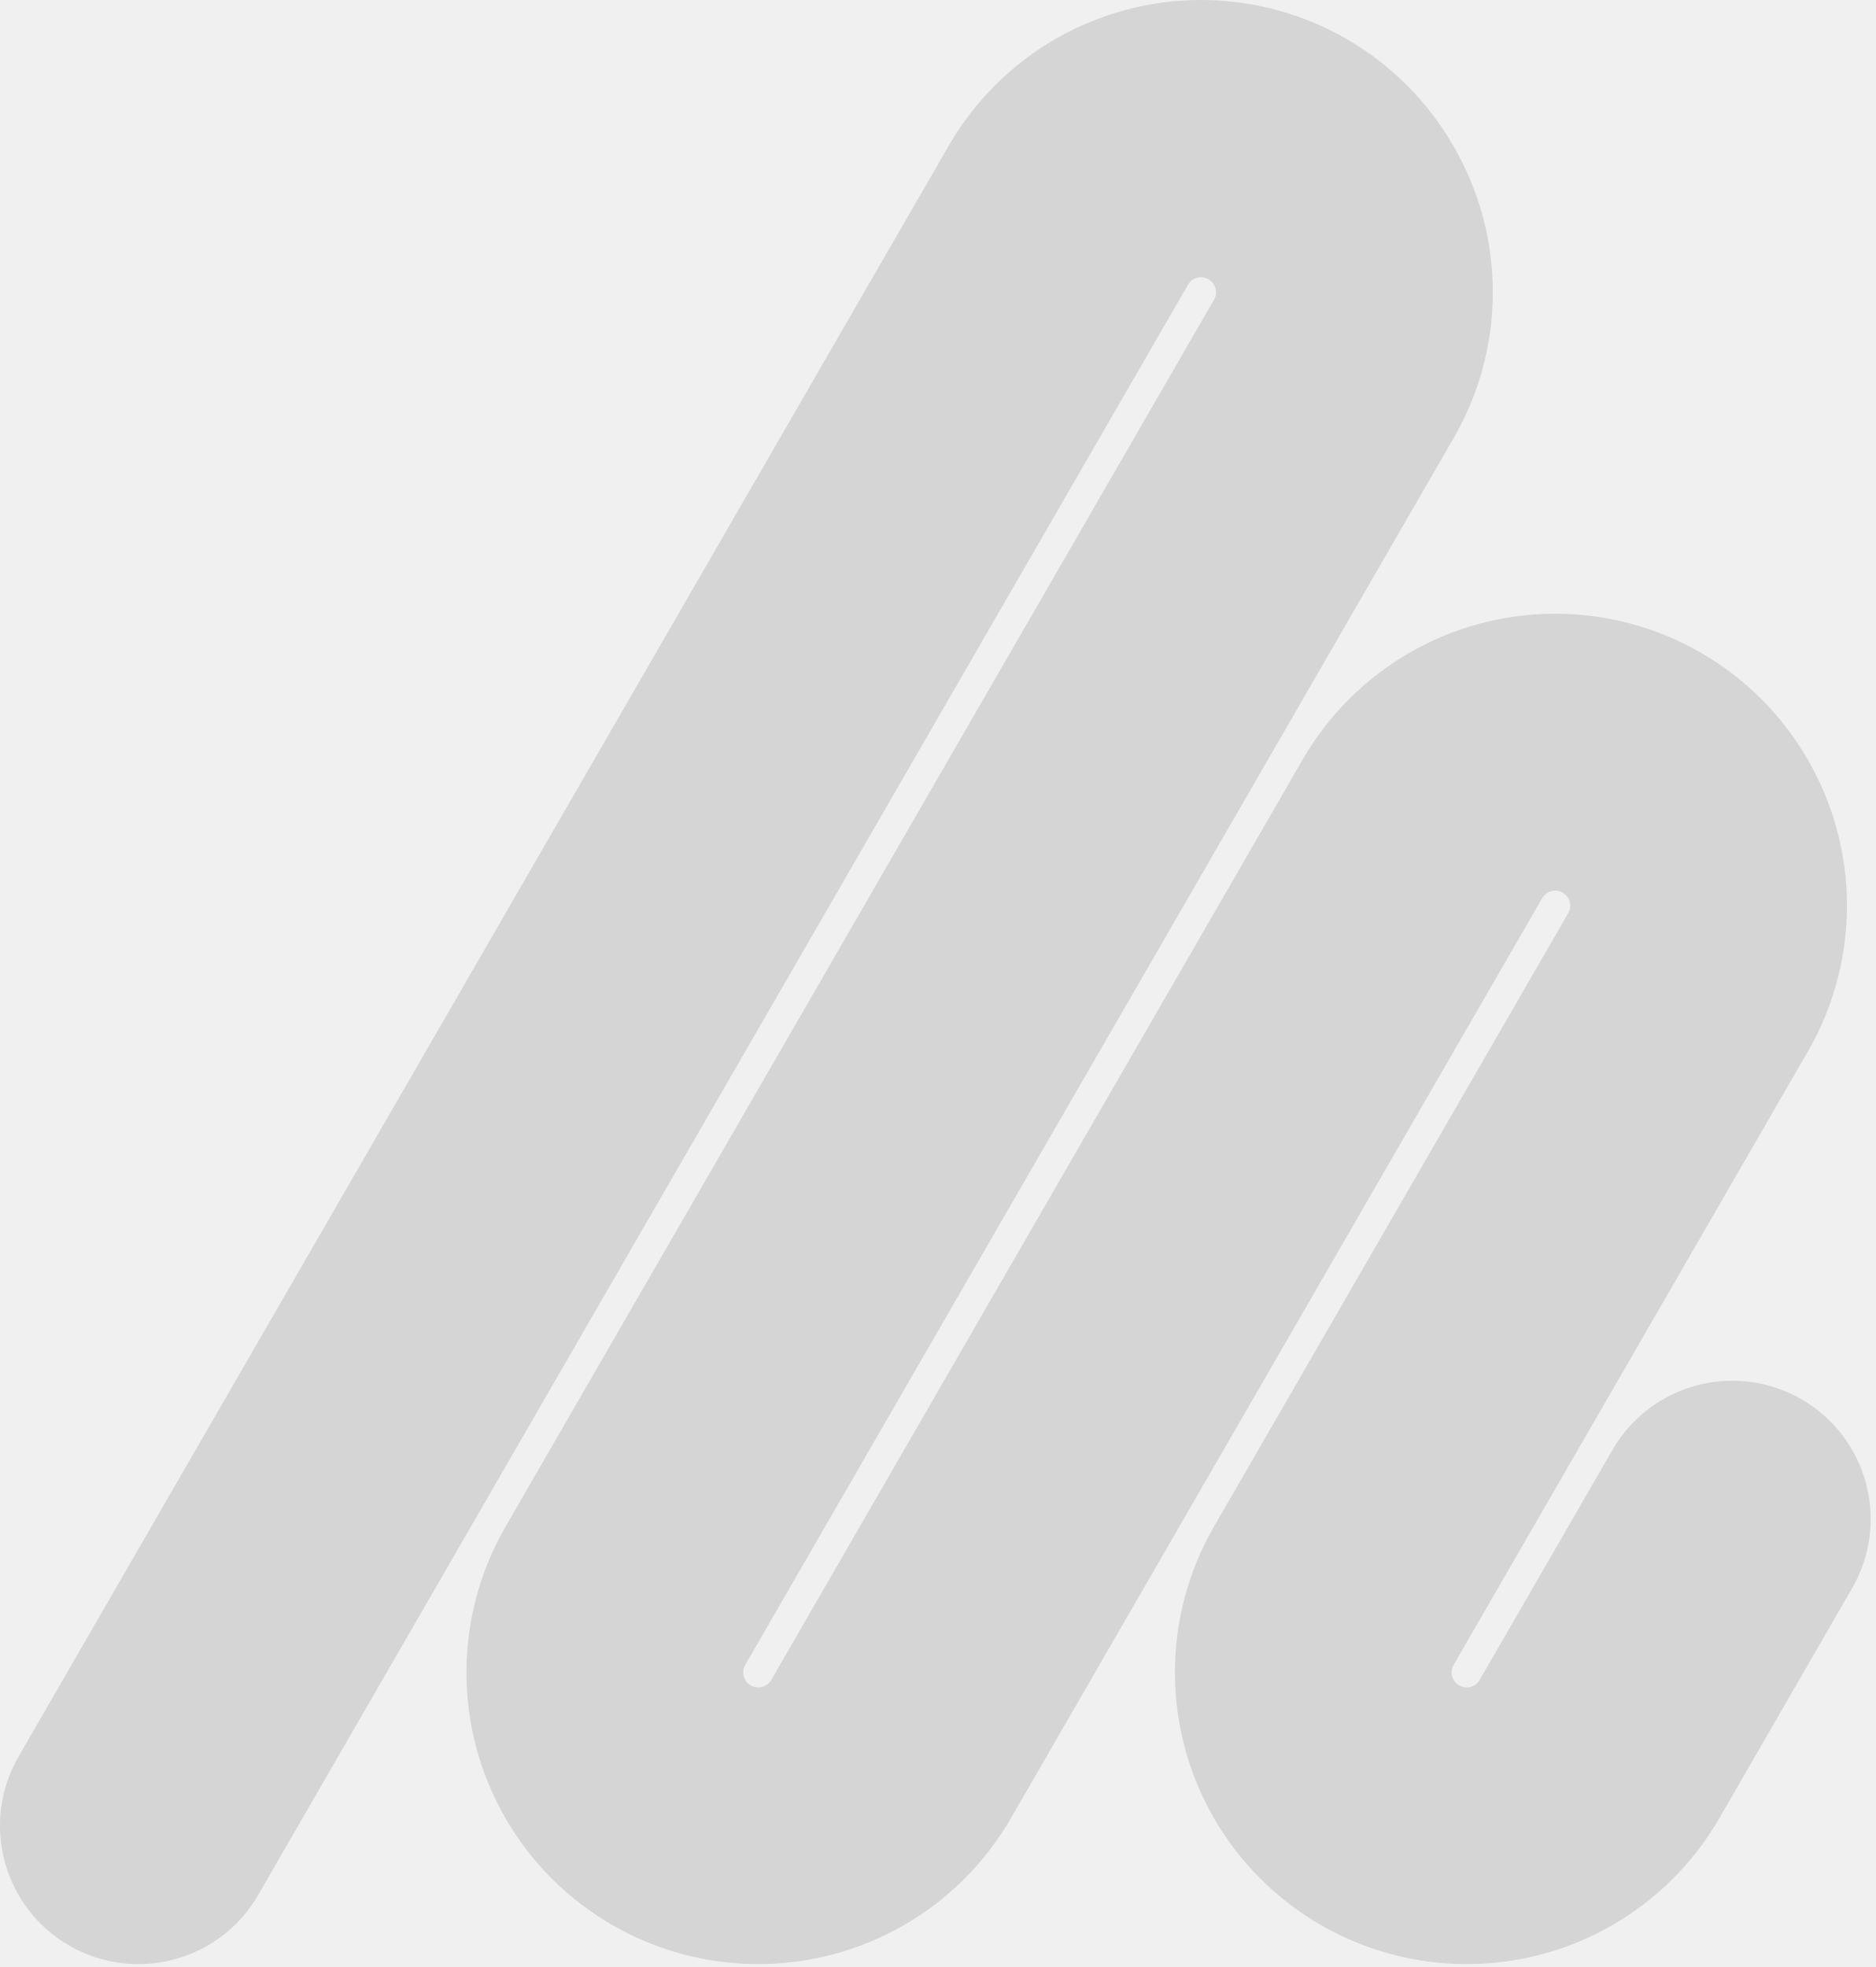
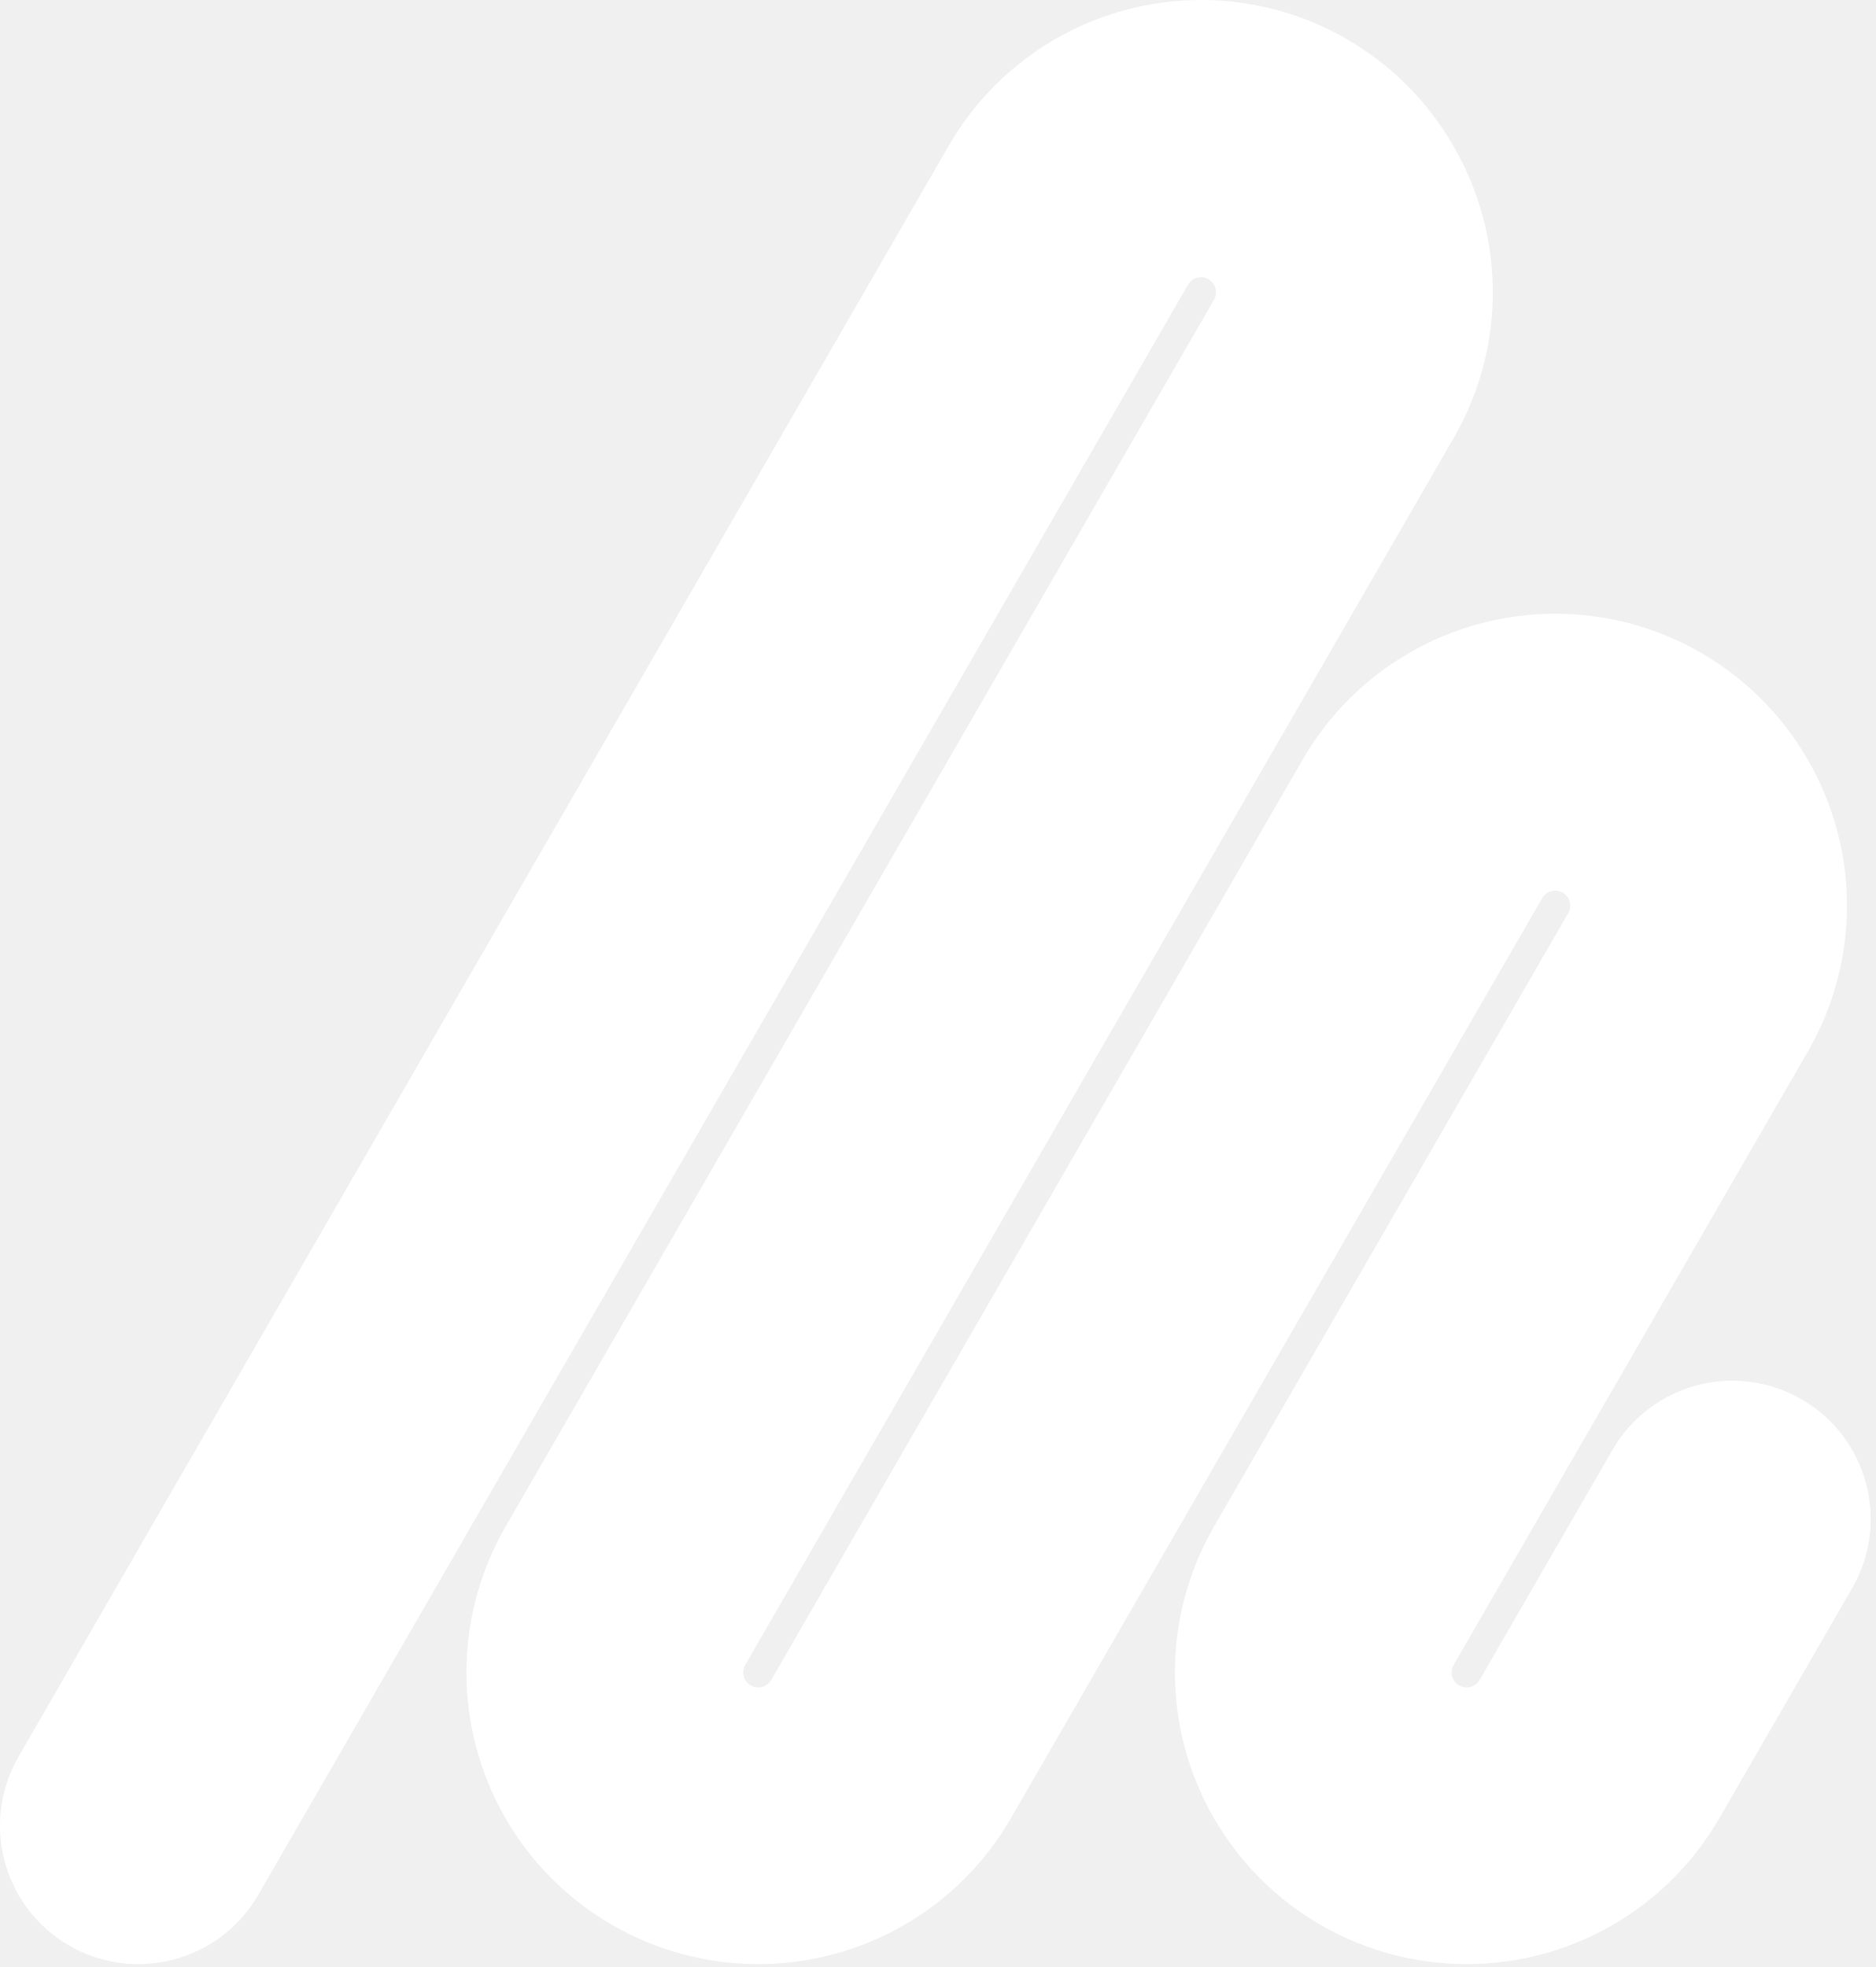
<svg xmlns="http://www.w3.org/2000/svg" width="246" height="258" viewBox="0 0 246 258" fill="none">
-   <path fill-rule="evenodd" clip-rule="evenodd" d="M33.861 248.551C28.851 257.228 17.755 260.201 9.078 255.192C9.077 255.19 9.076 255.19 9.076 255.19C0.396 250.179 -2.577 239.081 2.434 230.402C25.283 190.826 86.104 85.483 124.433 19.095C131.254 7.28 143.861 0 157.505 0C171.149 0 183.757 7.28 190.578 19.095C190.605 19.143 190.633 19.189 190.659 19.236C197.482 31.052 197.482 45.609 190.659 57.425C166.135 99.903 108.385 199.928 97.734 218.377C97.383 218.987 97.383 219.737 97.734 220.345C98.085 220.955 98.736 221.329 99.439 221.329C100.143 221.329 100.793 220.955 101.146 220.345C106.118 211.733 142.719 148.338 170.849 99.614C177.679 87.786 190.299 80.499 203.958 80.499C217.616 80.499 230.237 87.786 237.067 99.614C237.078 99.635 237.088 99.653 237.1 99.674C243.93 111.502 243.93 126.075 237.1 137.904C222.37 163.418 197.354 206.746 190.636 218.381C190.286 218.989 190.286 219.738 190.636 220.347C190.987 220.955 191.636 221.329 192.339 221.329C192.342 221.329 192.346 221.329 192.346 221.329C193.049 221.329 193.698 220.955 194.049 220.347C196.287 216.469 204.713 201.876 211.47 190.173C213.875 186.005 217.84 182.964 222.488 181.719C227.136 180.473 232.089 181.126 236.257 183.532L236.259 183.533C244.936 188.543 247.91 199.639 242.899 208.317C237.656 217.398 231.021 228.891 225.475 238.495C218.642 250.33 206.016 257.62 192.35 257.62C178.68 257.62 166.047 250.327 159.213 238.489C152.378 226.651 152.378 212.065 159.213 200.227C179.321 165.399 201.833 126.407 205.663 119.773C206.015 119.163 206.015 118.413 205.663 117.805L205.662 117.802C205.311 117.193 204.66 116.819 203.958 116.819C203.255 116.819 202.605 117.193 202.253 117.802C193.426 133.092 152.544 203.901 132.571 238.495C125.738 250.33 113.111 257.62 99.446 257.62C99.438 257.62 99.431 257.62 99.424 257.62C85.758 257.62 73.13 250.33 66.298 238.495C59.465 226.661 59.465 212.08 66.298 200.245C101.598 139.102 153.245 49.647 159.211 39.315C159.562 38.706 159.562 37.956 159.211 37.346L159.21 37.345C158.858 36.735 158.208 36.361 157.505 36.361C156.803 36.361 156.152 36.735 155.801 37.345C142.98 59.551 61.407 200.841 33.861 248.551Z" fill="#D5D5D5" />
+   <path fill-rule="evenodd" clip-rule="evenodd" d="M33.861 248.551C28.851 257.228 17.755 260.201 9.078 255.192C9.077 255.19 9.076 255.19 9.076 255.19C0.396 250.179 -2.577 239.081 2.434 230.402C25.283 190.826 86.104 85.483 124.433 19.095C131.254 7.28 143.861 0 157.505 0C171.149 0 183.757 7.28 190.578 19.095C190.605 19.143 190.633 19.189 190.659 19.236C197.482 31.052 197.482 45.609 190.659 57.425C166.135 99.903 108.385 199.928 97.734 218.377C97.383 218.987 97.383 219.737 97.734 220.345C98.085 220.955 98.736 221.329 99.439 221.329C100.143 221.329 100.793 220.955 101.146 220.345C106.118 211.733 142.719 148.338 170.849 99.614C177.679 87.786 190.299 80.499 203.958 80.499C217.616 80.499 230.237 87.786 237.067 99.614C237.078 99.635 237.088 99.653 237.1 99.674C243.93 111.502 243.93 126.075 237.1 137.904C222.37 163.418 197.354 206.746 190.636 218.381C190.286 218.989 190.286 219.738 190.636 220.347C190.987 220.955 191.636 221.329 192.339 221.329C192.342 221.329 192.346 221.329 192.346 221.329C193.049 221.329 193.698 220.955 194.049 220.347C196.287 216.469 204.713 201.876 211.47 190.173C213.875 186.005 217.84 182.964 222.488 181.719C227.136 180.473 232.089 181.126 236.257 183.532L236.259 183.533C244.936 188.543 247.91 199.639 242.899 208.317C237.656 217.398 231.021 228.891 225.475 238.495C218.642 250.33 206.016 257.62 192.35 257.62C178.68 257.62 166.047 250.327 159.213 238.489C152.378 226.651 152.378 212.065 159.213 200.227C179.321 165.399 201.833 126.407 205.663 119.773C206.015 119.163 206.015 118.413 205.663 117.805L205.662 117.802C205.311 117.193 204.66 116.819 203.958 116.819C203.255 116.819 202.605 117.193 202.253 117.802C193.426 133.092 152.544 203.901 132.571 238.495C125.738 250.33 113.111 257.62 99.446 257.62C99.438 257.62 99.431 257.62 99.424 257.62C85.758 257.62 73.13 250.33 66.298 238.495C59.465 226.661 59.465 212.08 66.298 200.245C101.598 139.102 153.245 49.647 159.211 39.315C159.562 38.706 159.562 37.956 159.211 37.346L159.21 37.345C158.858 36.735 158.208 36.361 157.505 36.361C156.803 36.361 156.152 36.735 155.801 37.345C142.98 59.551 61.407 200.841 33.861 248.551Z" fill="#FFFFFF" />
</svg>
